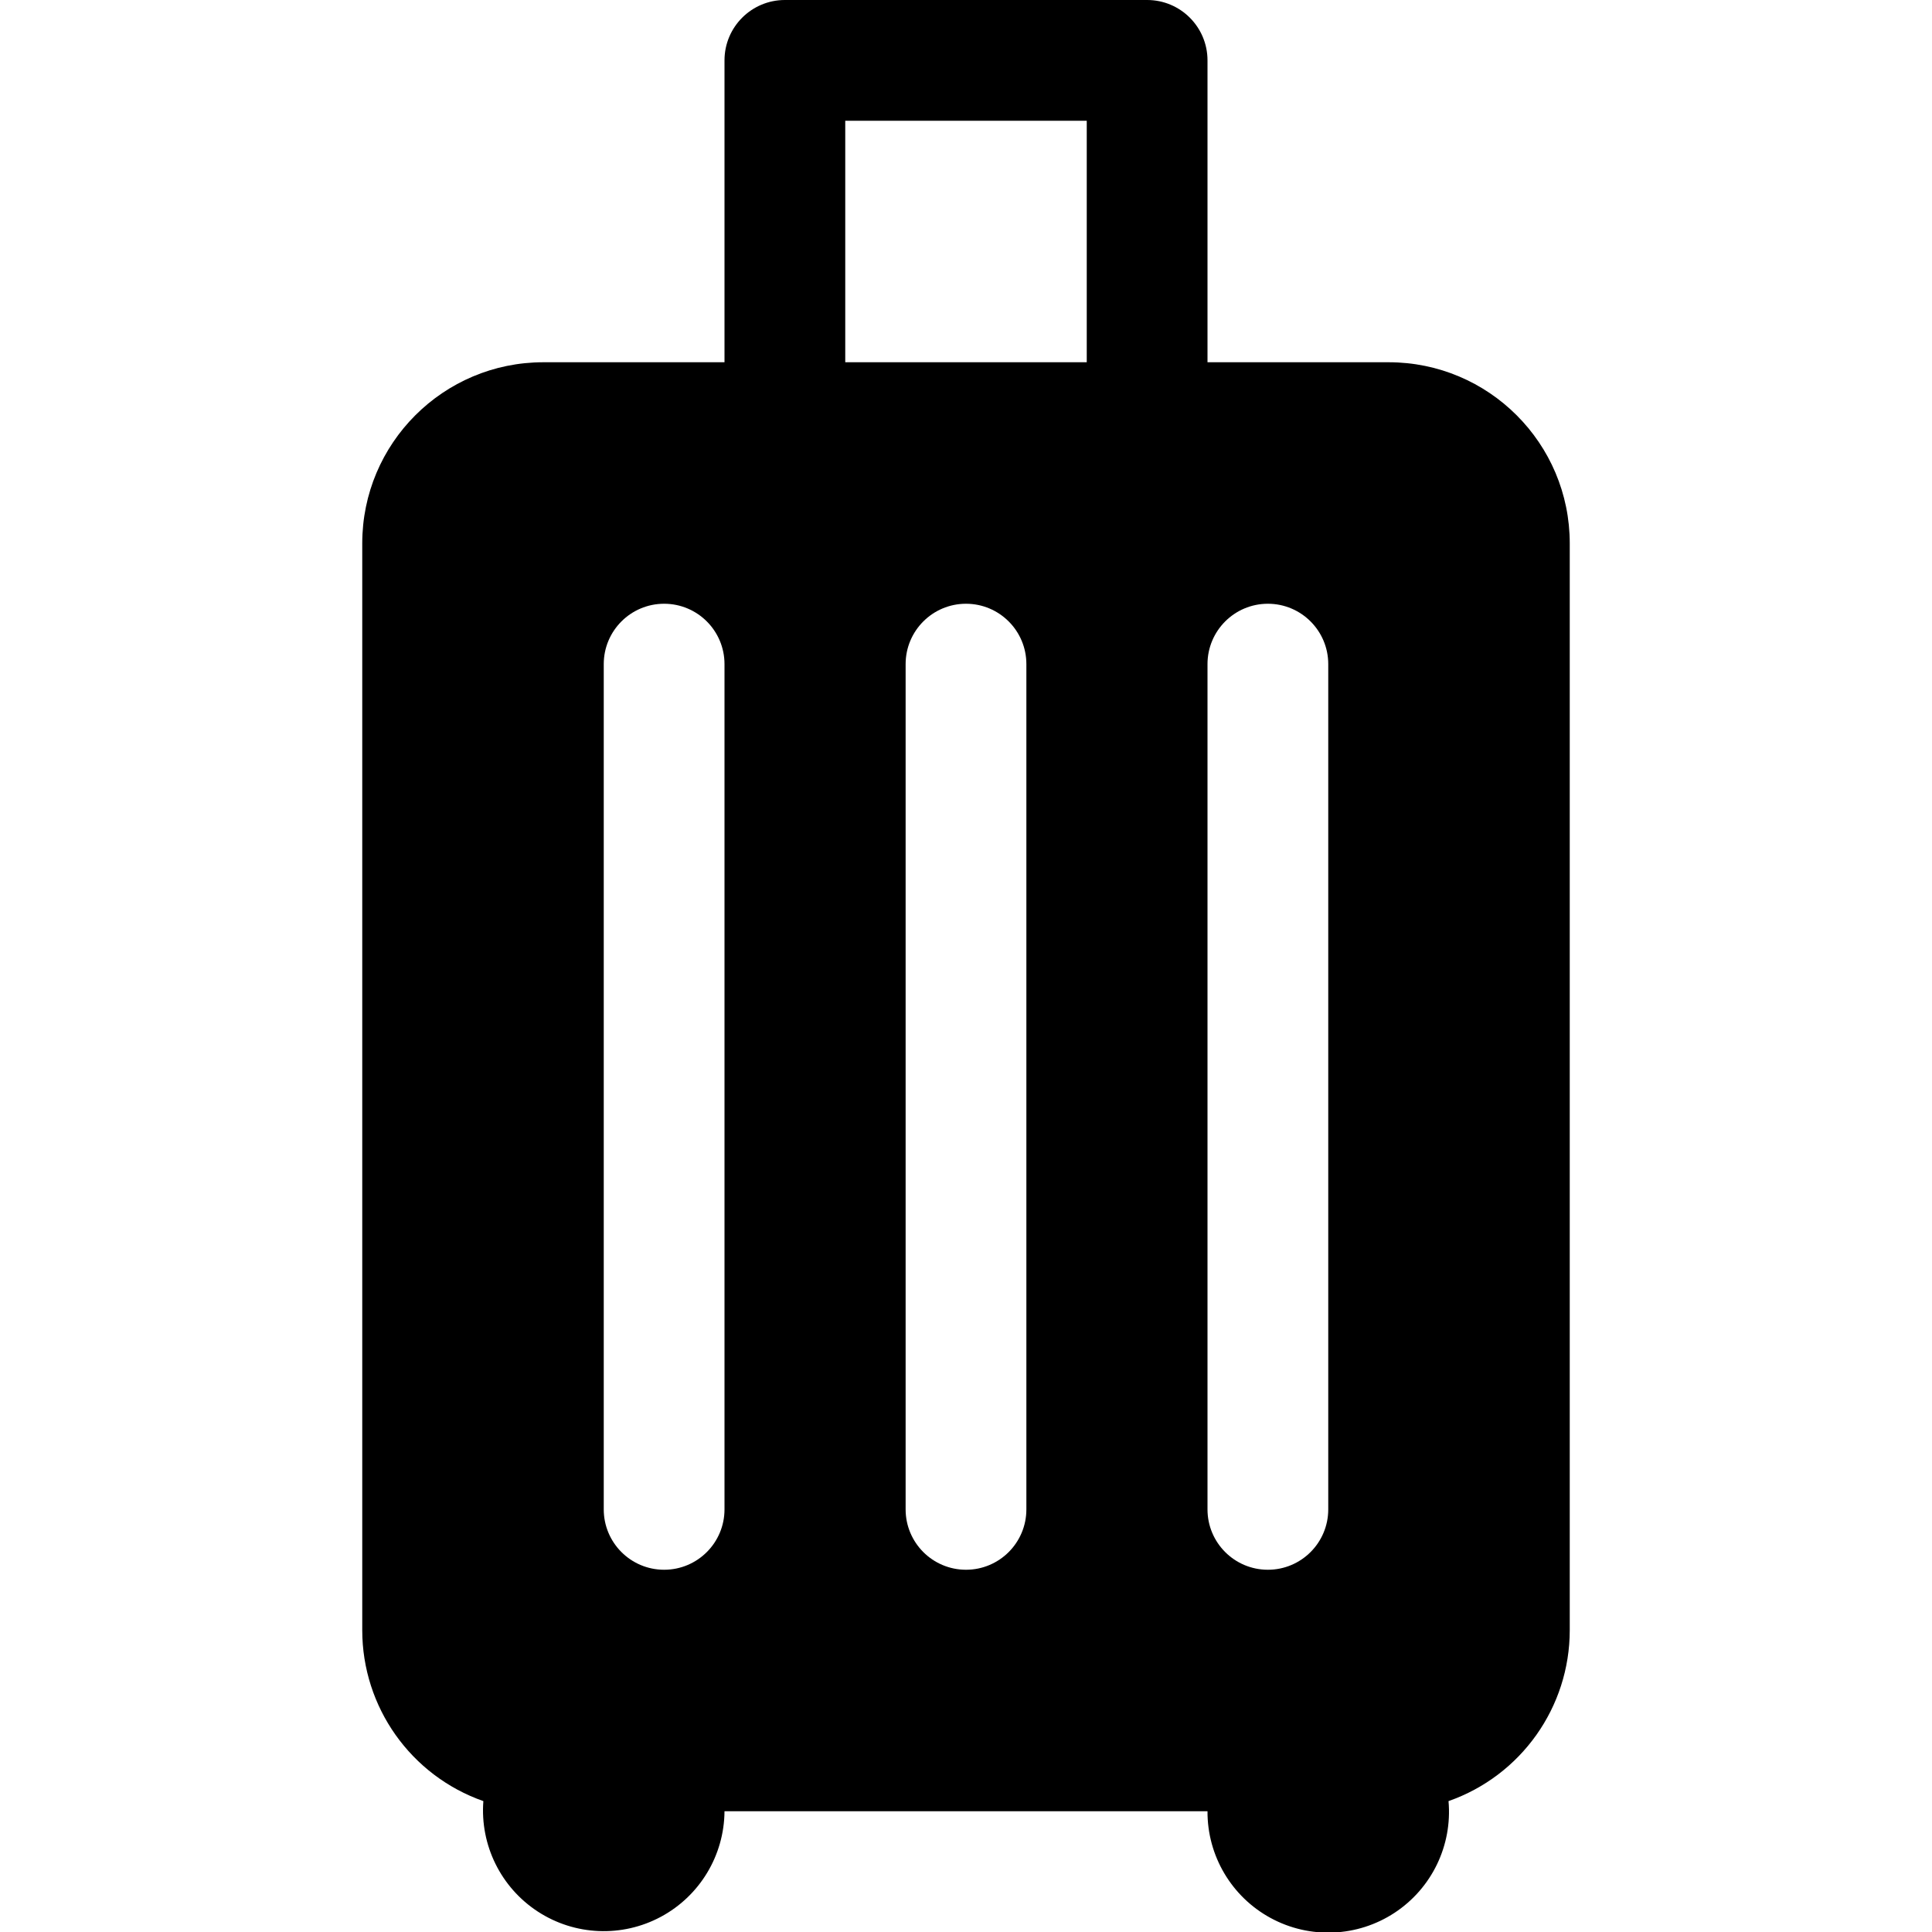
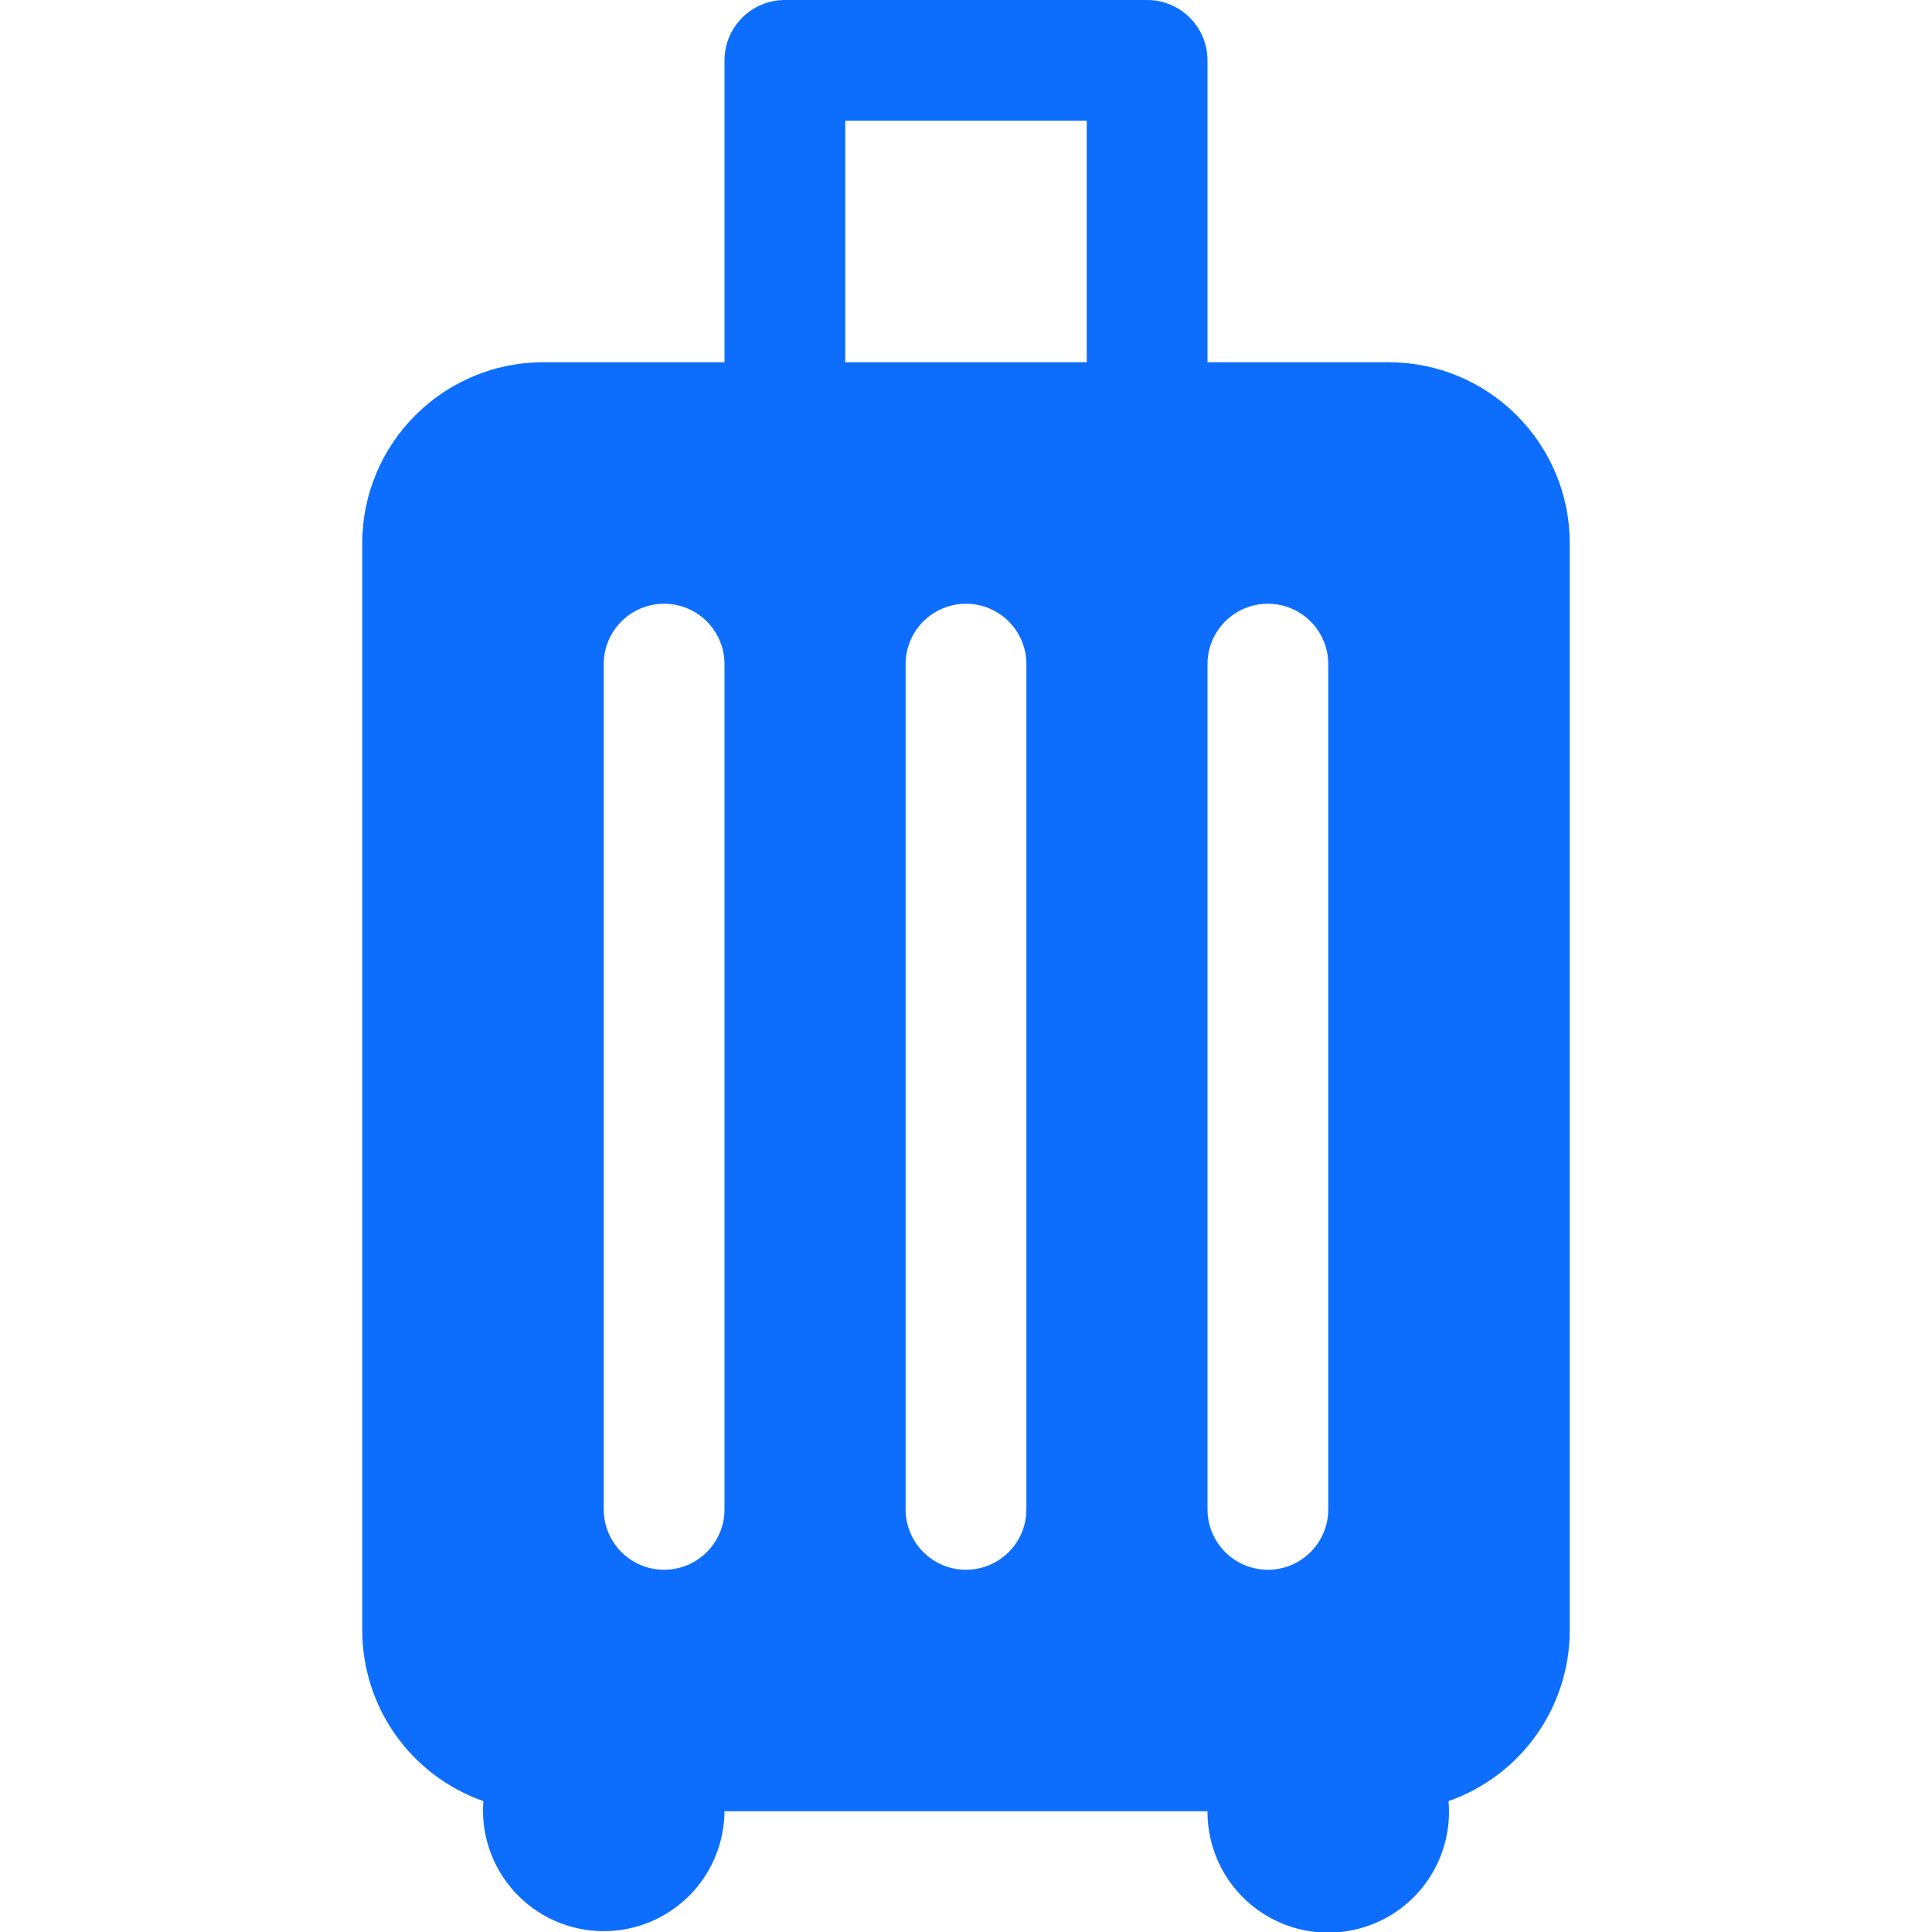
- <svg xmlns="http://www.w3.org/2000/svg" width="16" height="16" fill="currentColor" class="bi bi-suitcase-fill" viewBox="0 0 16 16">
-   <path d="M6 .5a.5.5 0 0 1 .5-.5h3a.5.5 0 0 1 .5.5V3h1.5A1.5 1.5 0 0 1 13 4.5v9a1.5 1.5 0 0 1-1.004 1.416A1 1 0 1 1 10 15H6a1 1 0 1 1-1.997-.084A1.5 1.5 0 0 1 3 13.5v-9A1.5 1.5 0 0 1 4.5 3H6zM9 1H7v2h2zM6 5.5a.5.5 0 0 0-1 0v7a.5.5 0 0 0 1 0zm2.5 0a.5.5 0 0 0-1 0v7a.5.5 0 0 0 1 0zm2.5 0a.5.5 0 0 0-1 0v7a.5.5 0 0 0 1 0z" />
+ <svg xmlns="http://www.w3.org/2000/svg" width="16" height="16" fill="#03a9f4" class="bi bi-suitcase-fill" viewBox="0 0 16 16">
+   <path d="M6 .5a.5.5 0 0 1 .5-.5h3a.5.5 0 0 1 .5.5V3h1.5A1.5 1.5 0 0 1 13 4.5v9a1.5 1.5 0 0 1-1.004 1.416A1 1 0 1 1 10 15H6a1 1 0 1 1-1.997-.084A1.5 1.5 0 0 1 3 13.5v-9A1.5 1.5 0 0 1 4.5 3H6zM9 1H7v2h2zM6 5.5a.5.5 0 0 0-1 0v7a.5.5 0 0 0 1 0zm2.5 0a.5.5 0 0 0-1 0v7a.5.5 0 0 0 1 0zm2.5 0a.5.5 0 0 0-1 0v7a.5.5 0 0 0 1 0z" fill="#0d6efd" />
</svg>
